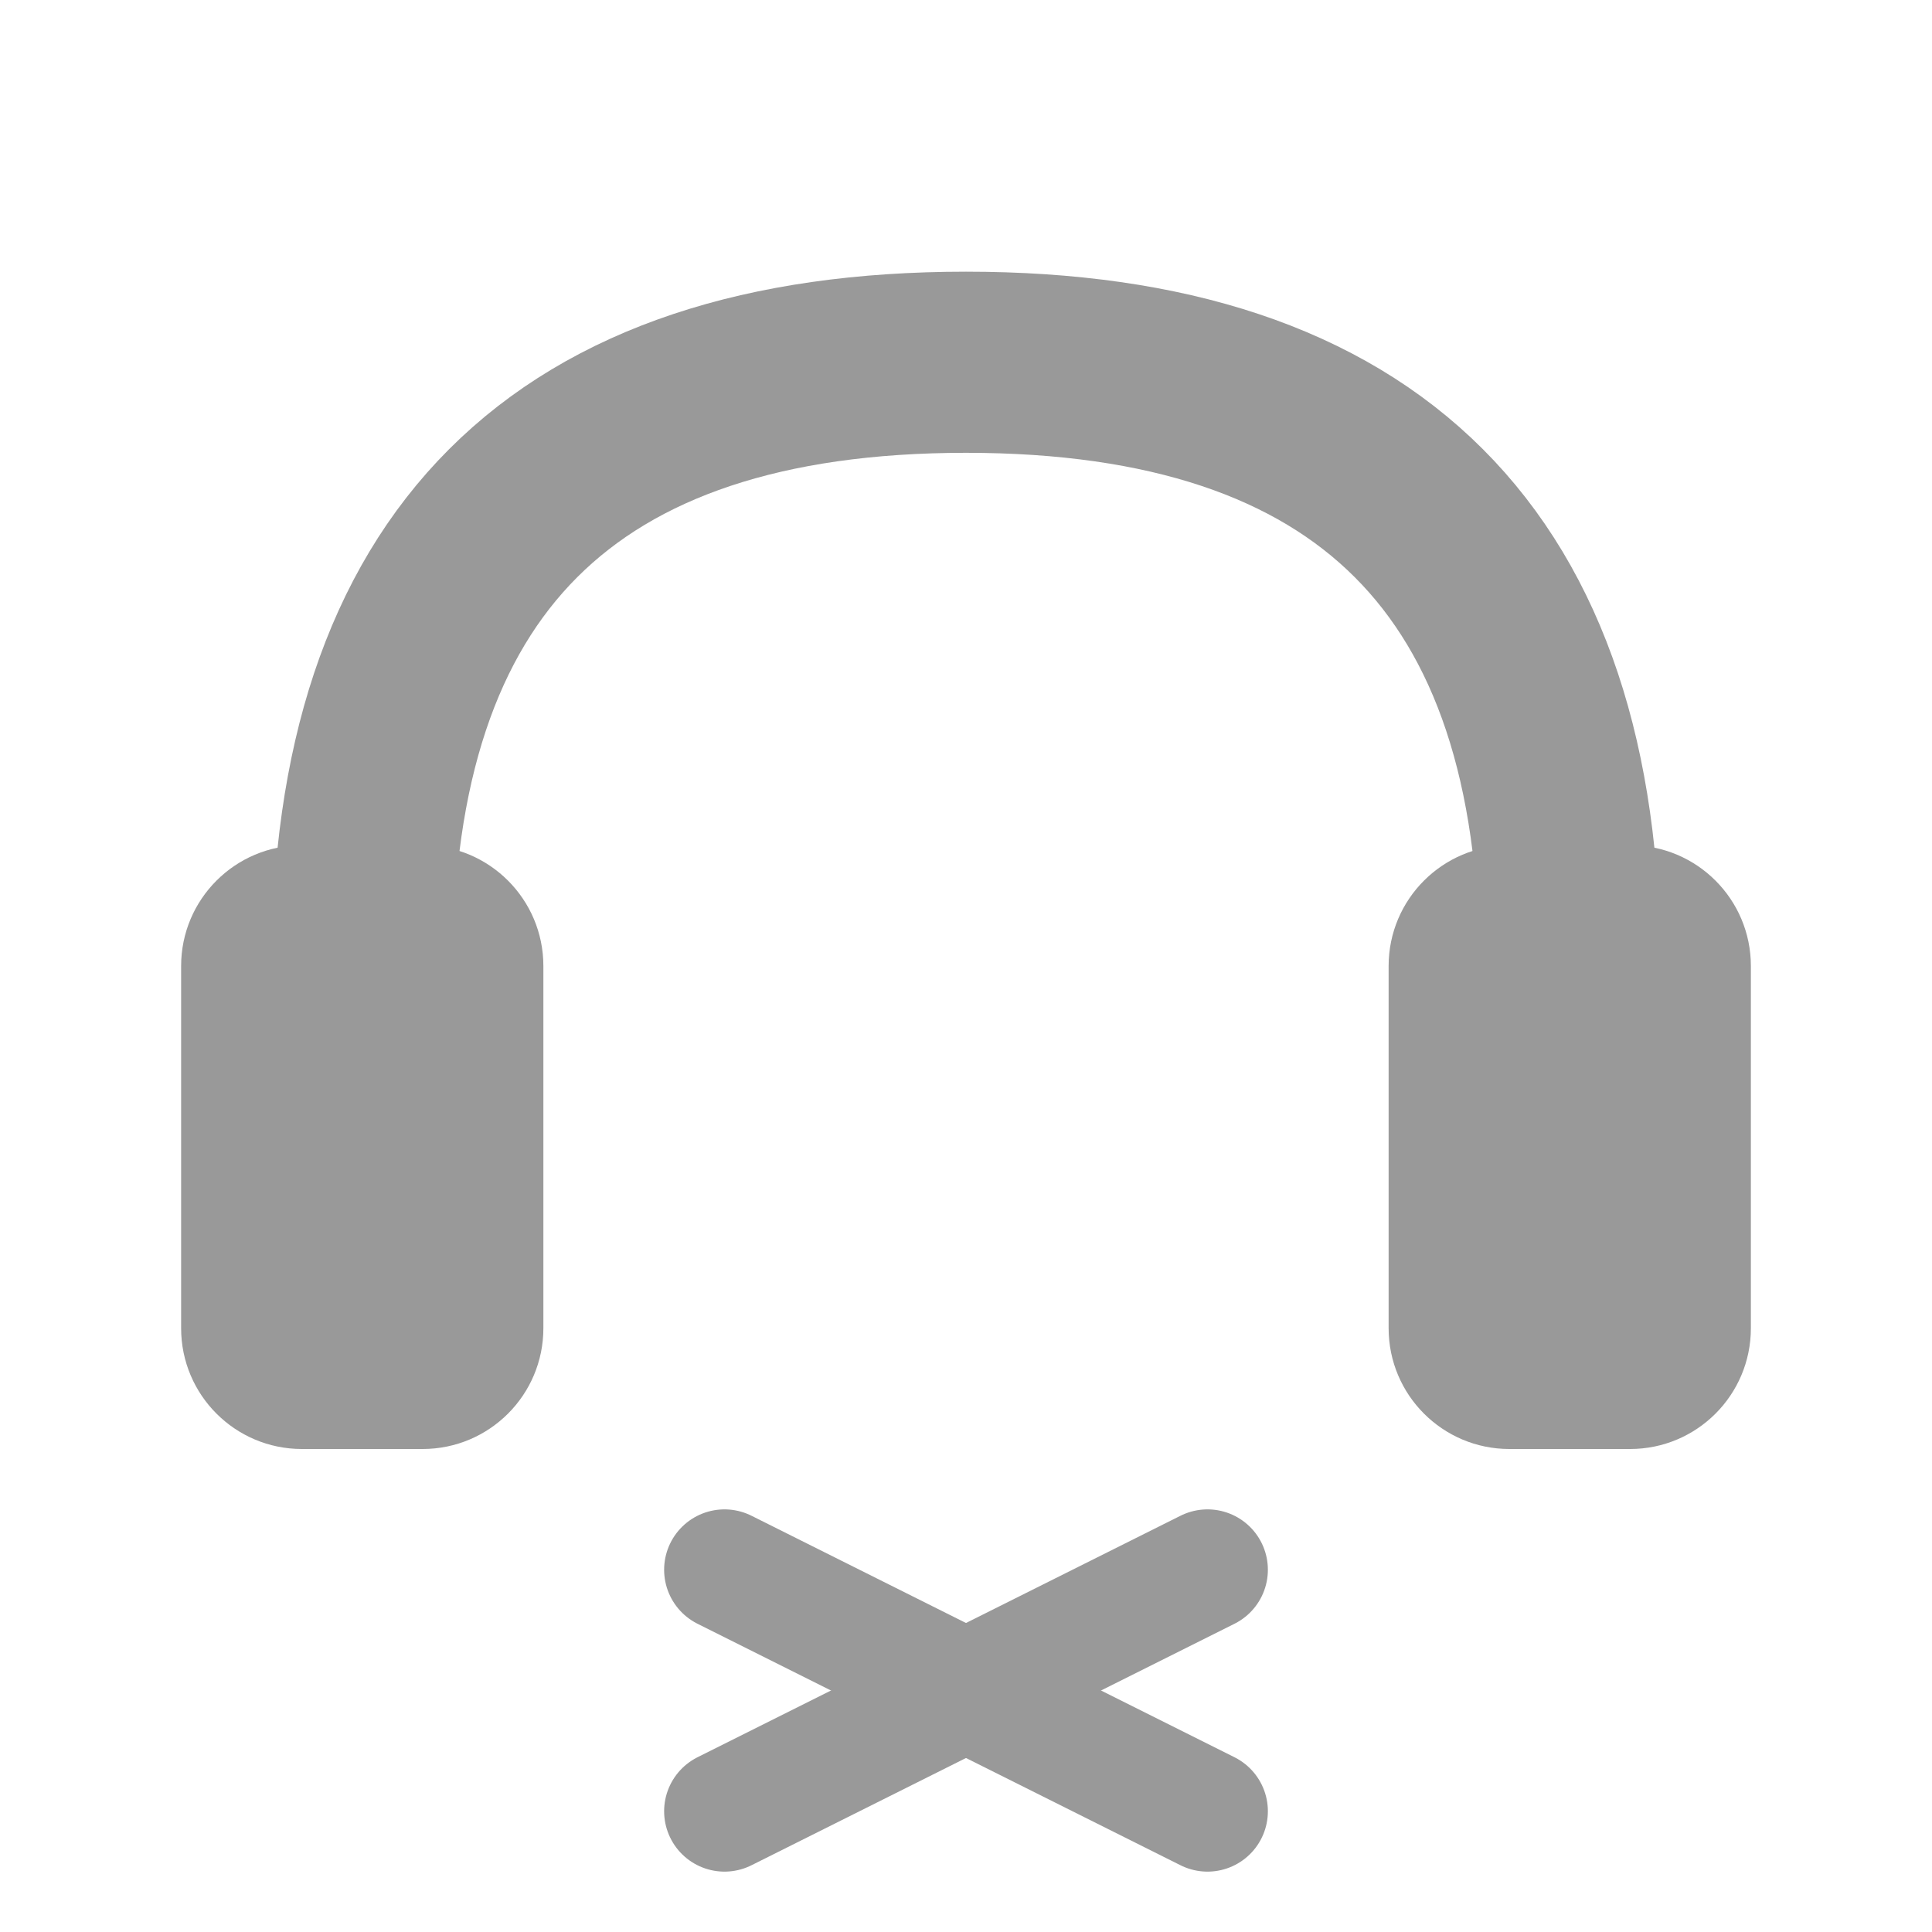
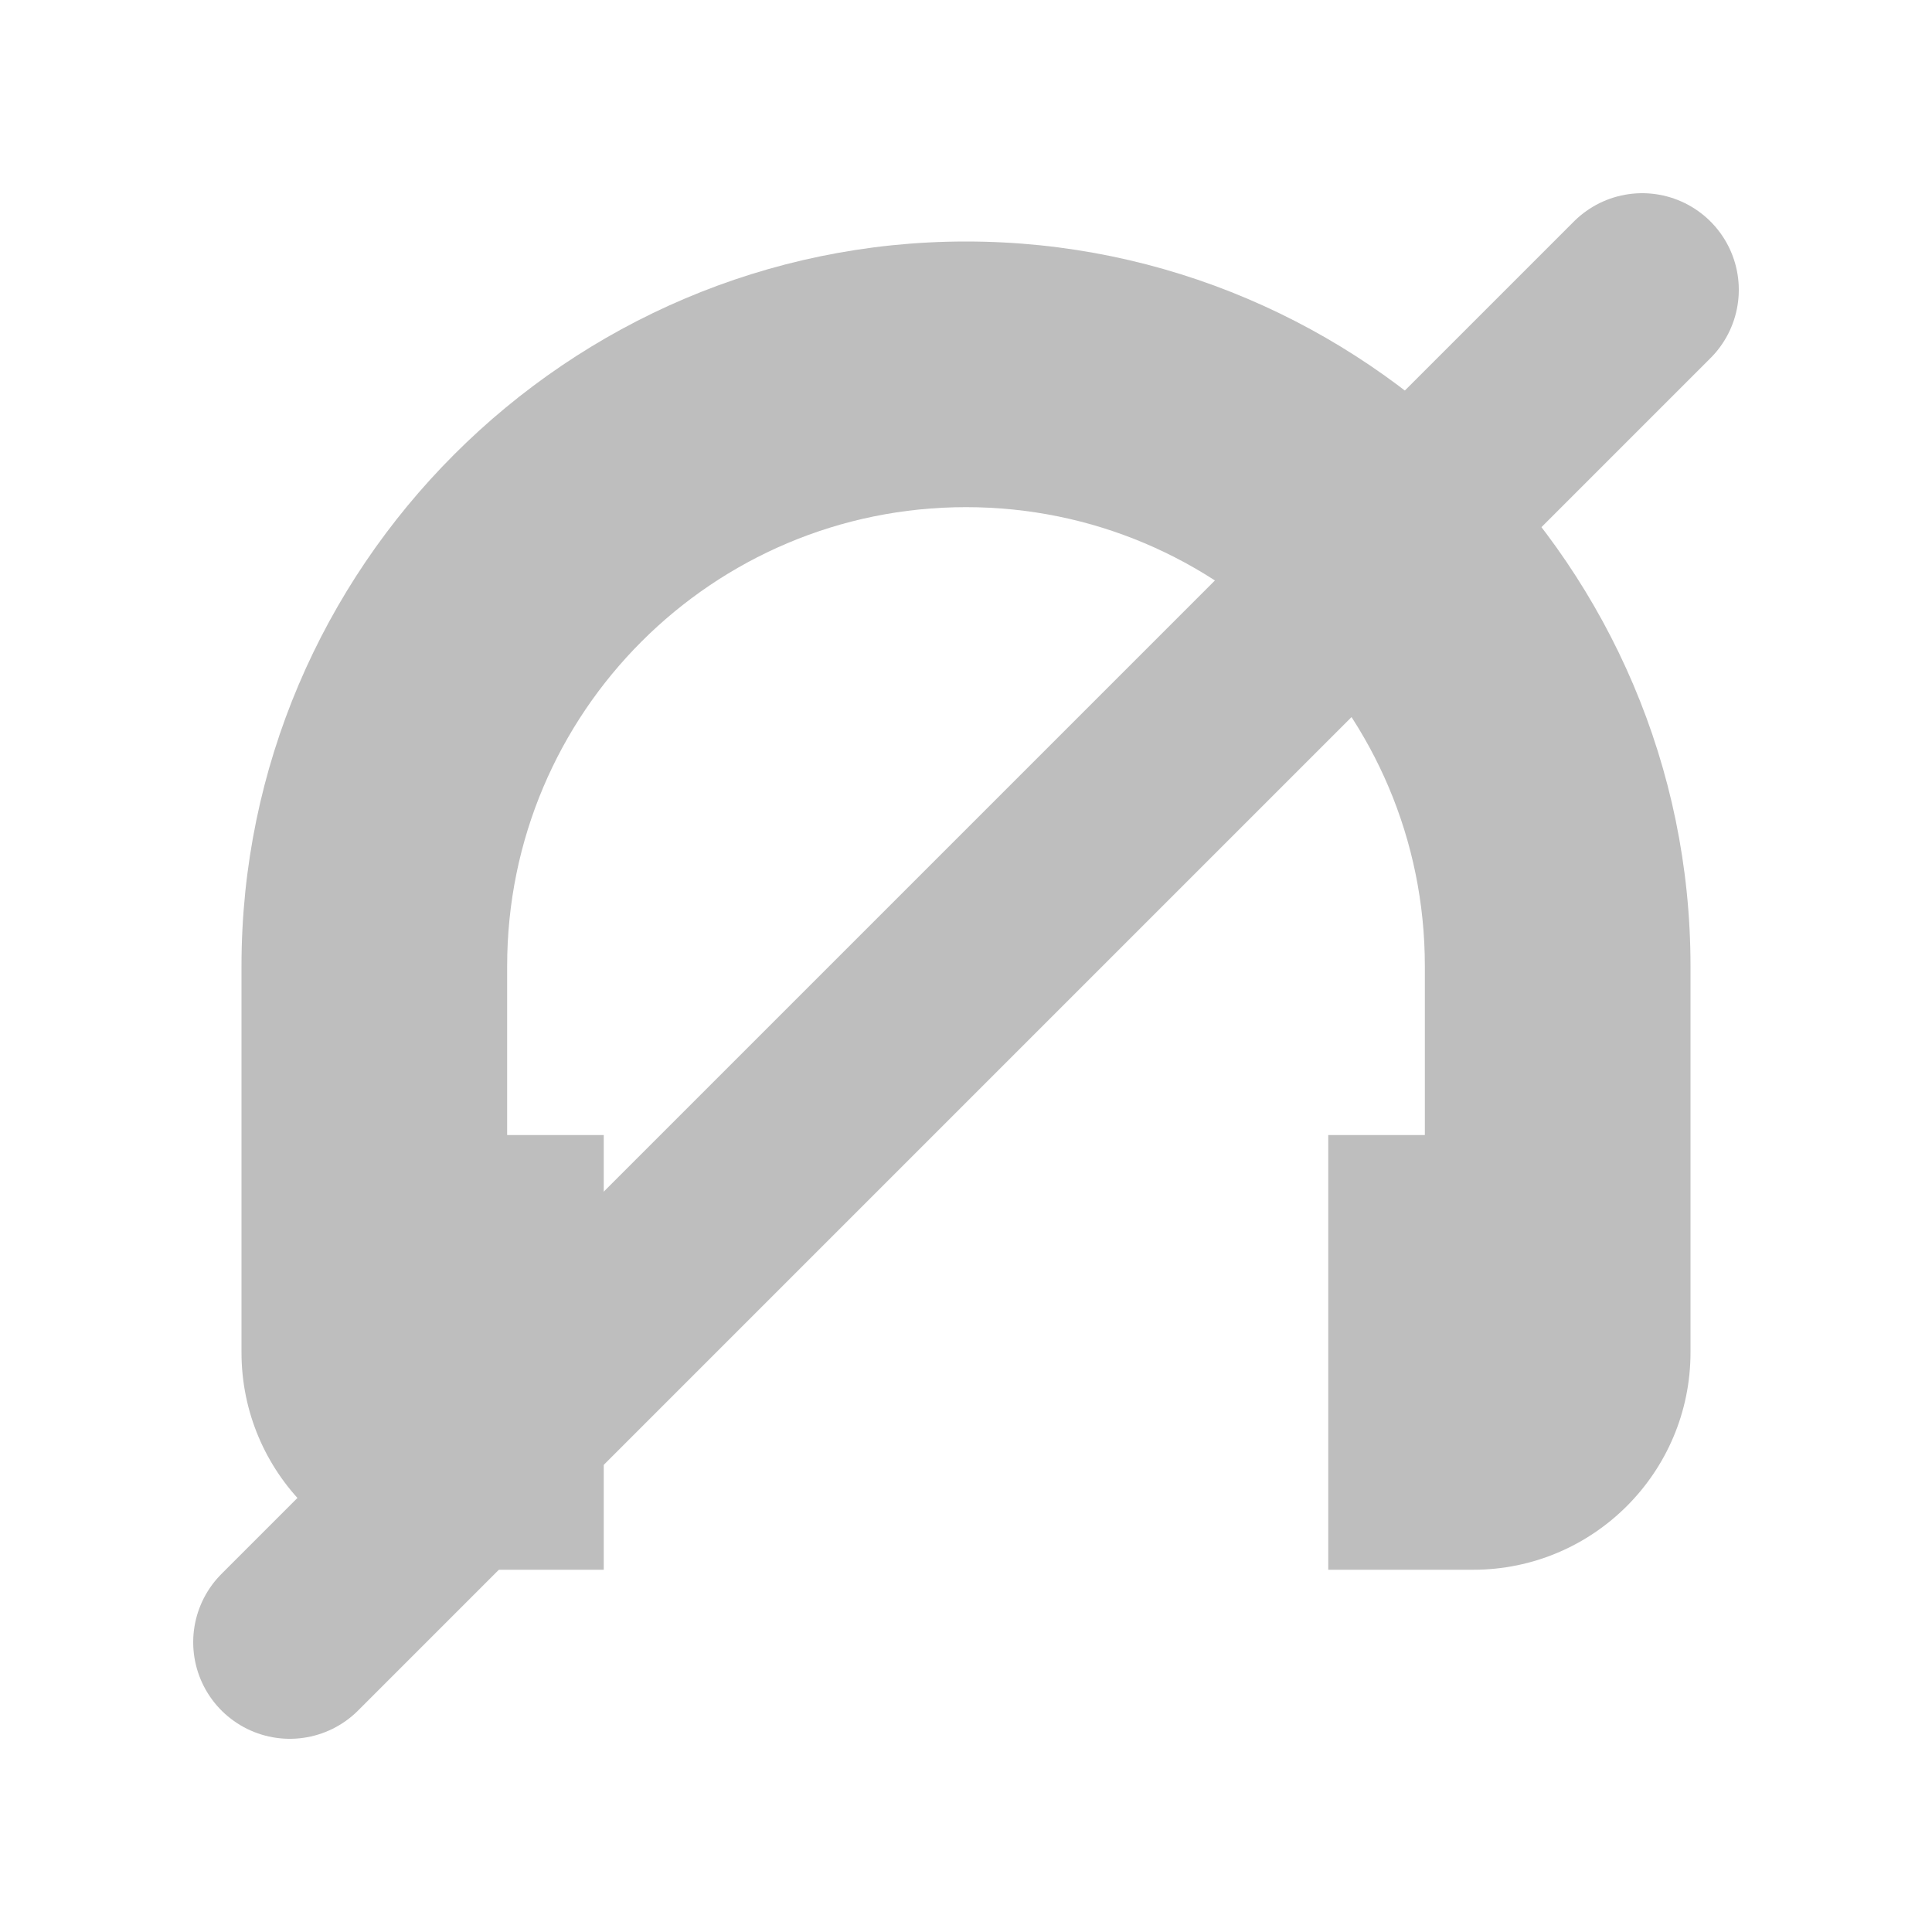
- <svg xmlns="http://www.w3.org/2000/svg" width="16" height="16" viewBox="0 0 16 16">
-   <g fill="none" stroke="#999" stroke-width="1.5" stroke-linecap="round">
-     <path d="M3 8 Q3 3 8 3 Q13 3 13 8" />
-     <rect x="1.5" y="7" width="3" height="5" rx="1" fill="#999" stroke="none" />
-     <rect x="11.5" y="7" width="3" height="5" rx="1" fill="#999" stroke="none" />
-     <line x1="6" y1="13" x2="10" y2="15" stroke="#999" stroke-width="1" />
-     <line x1="10" y1="13" x2="6" y2="15" stroke="#999" stroke-width="1" />
+ <svg xmlns="http://www.w3.org/2000/svg" width="16" height="16" viewBox="0 0 16 16" fill="#bebebe">
+   <path d="M8 2C4.7 2 2 4.7 2 8v3.2a1.8 1.8 0 0 0 1.8 1.8H5V9.4H4.2V8a3.8 3.8 0 0 1 7.6 0v1.4H11V13h1.2A1.8 1.8 0 0 0 14 11.2V8c0-3.3-2.7-6-6-6z" />
+   <g stroke="#bebebe" stroke-width="1.6" stroke-linecap="round" fill="none">
+     <line x1="2.4" y1="13.6" x2="13.6" y2="2.4" />
  </g>
</svg>
